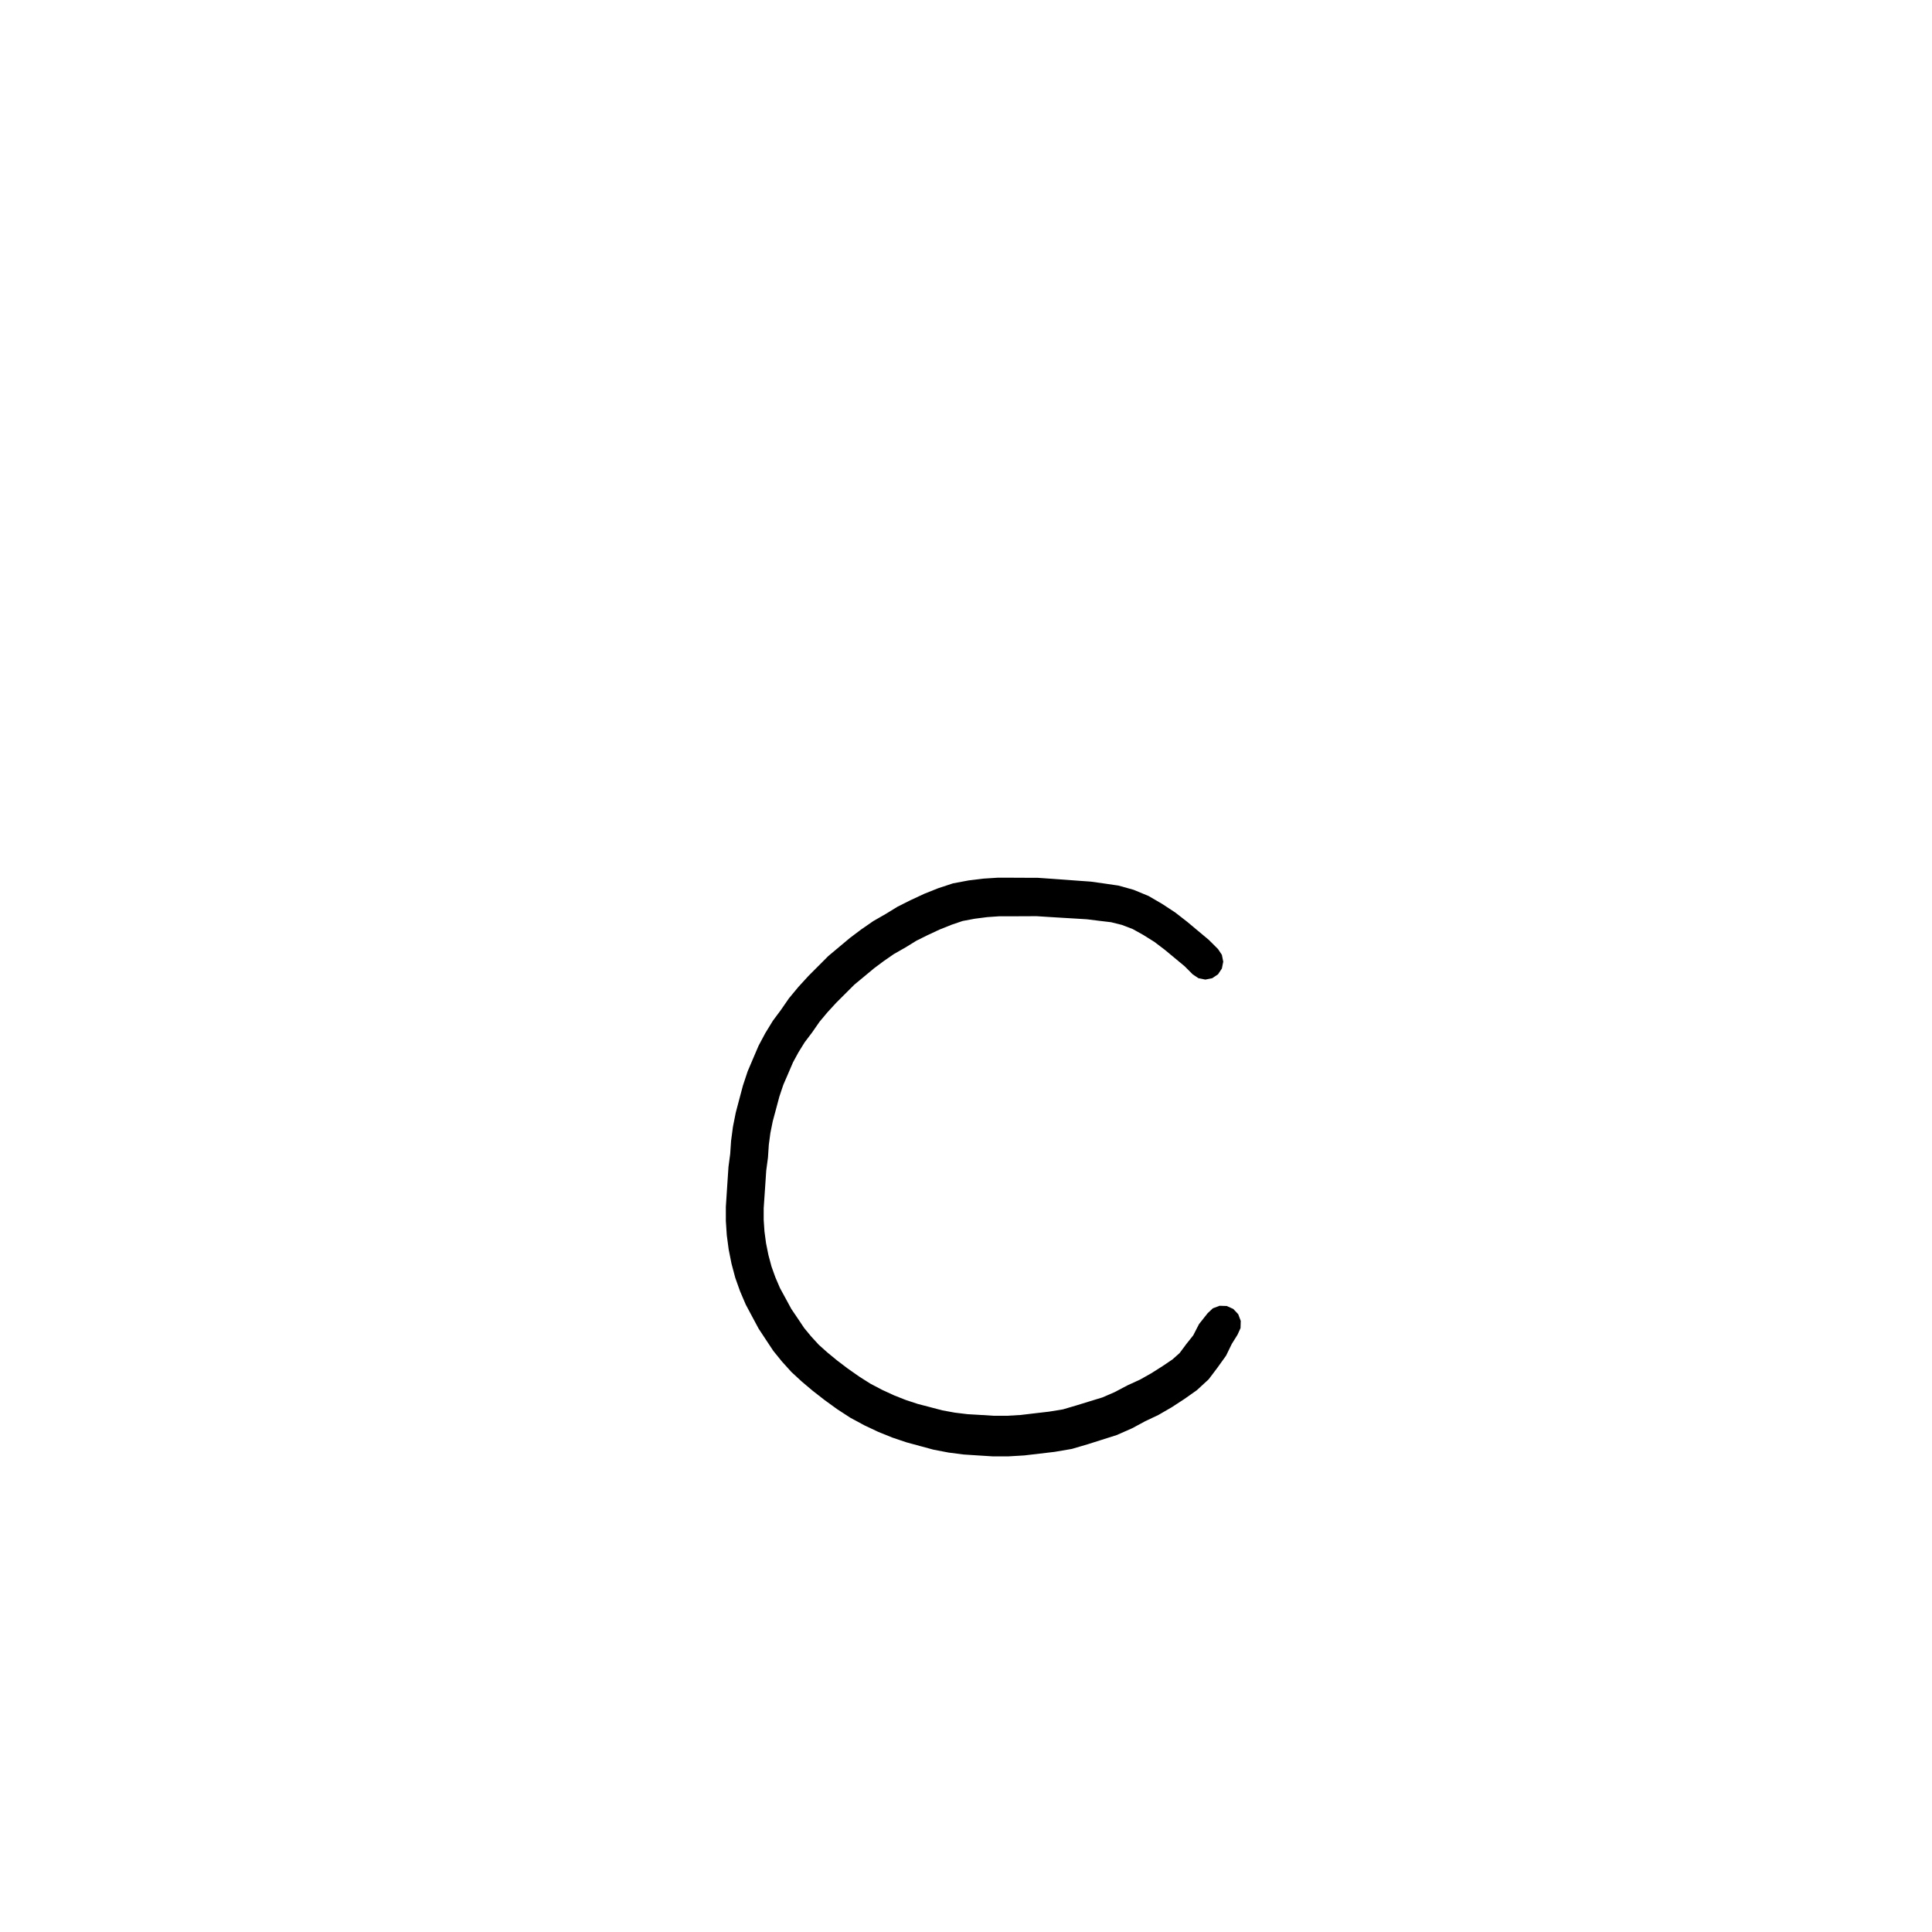
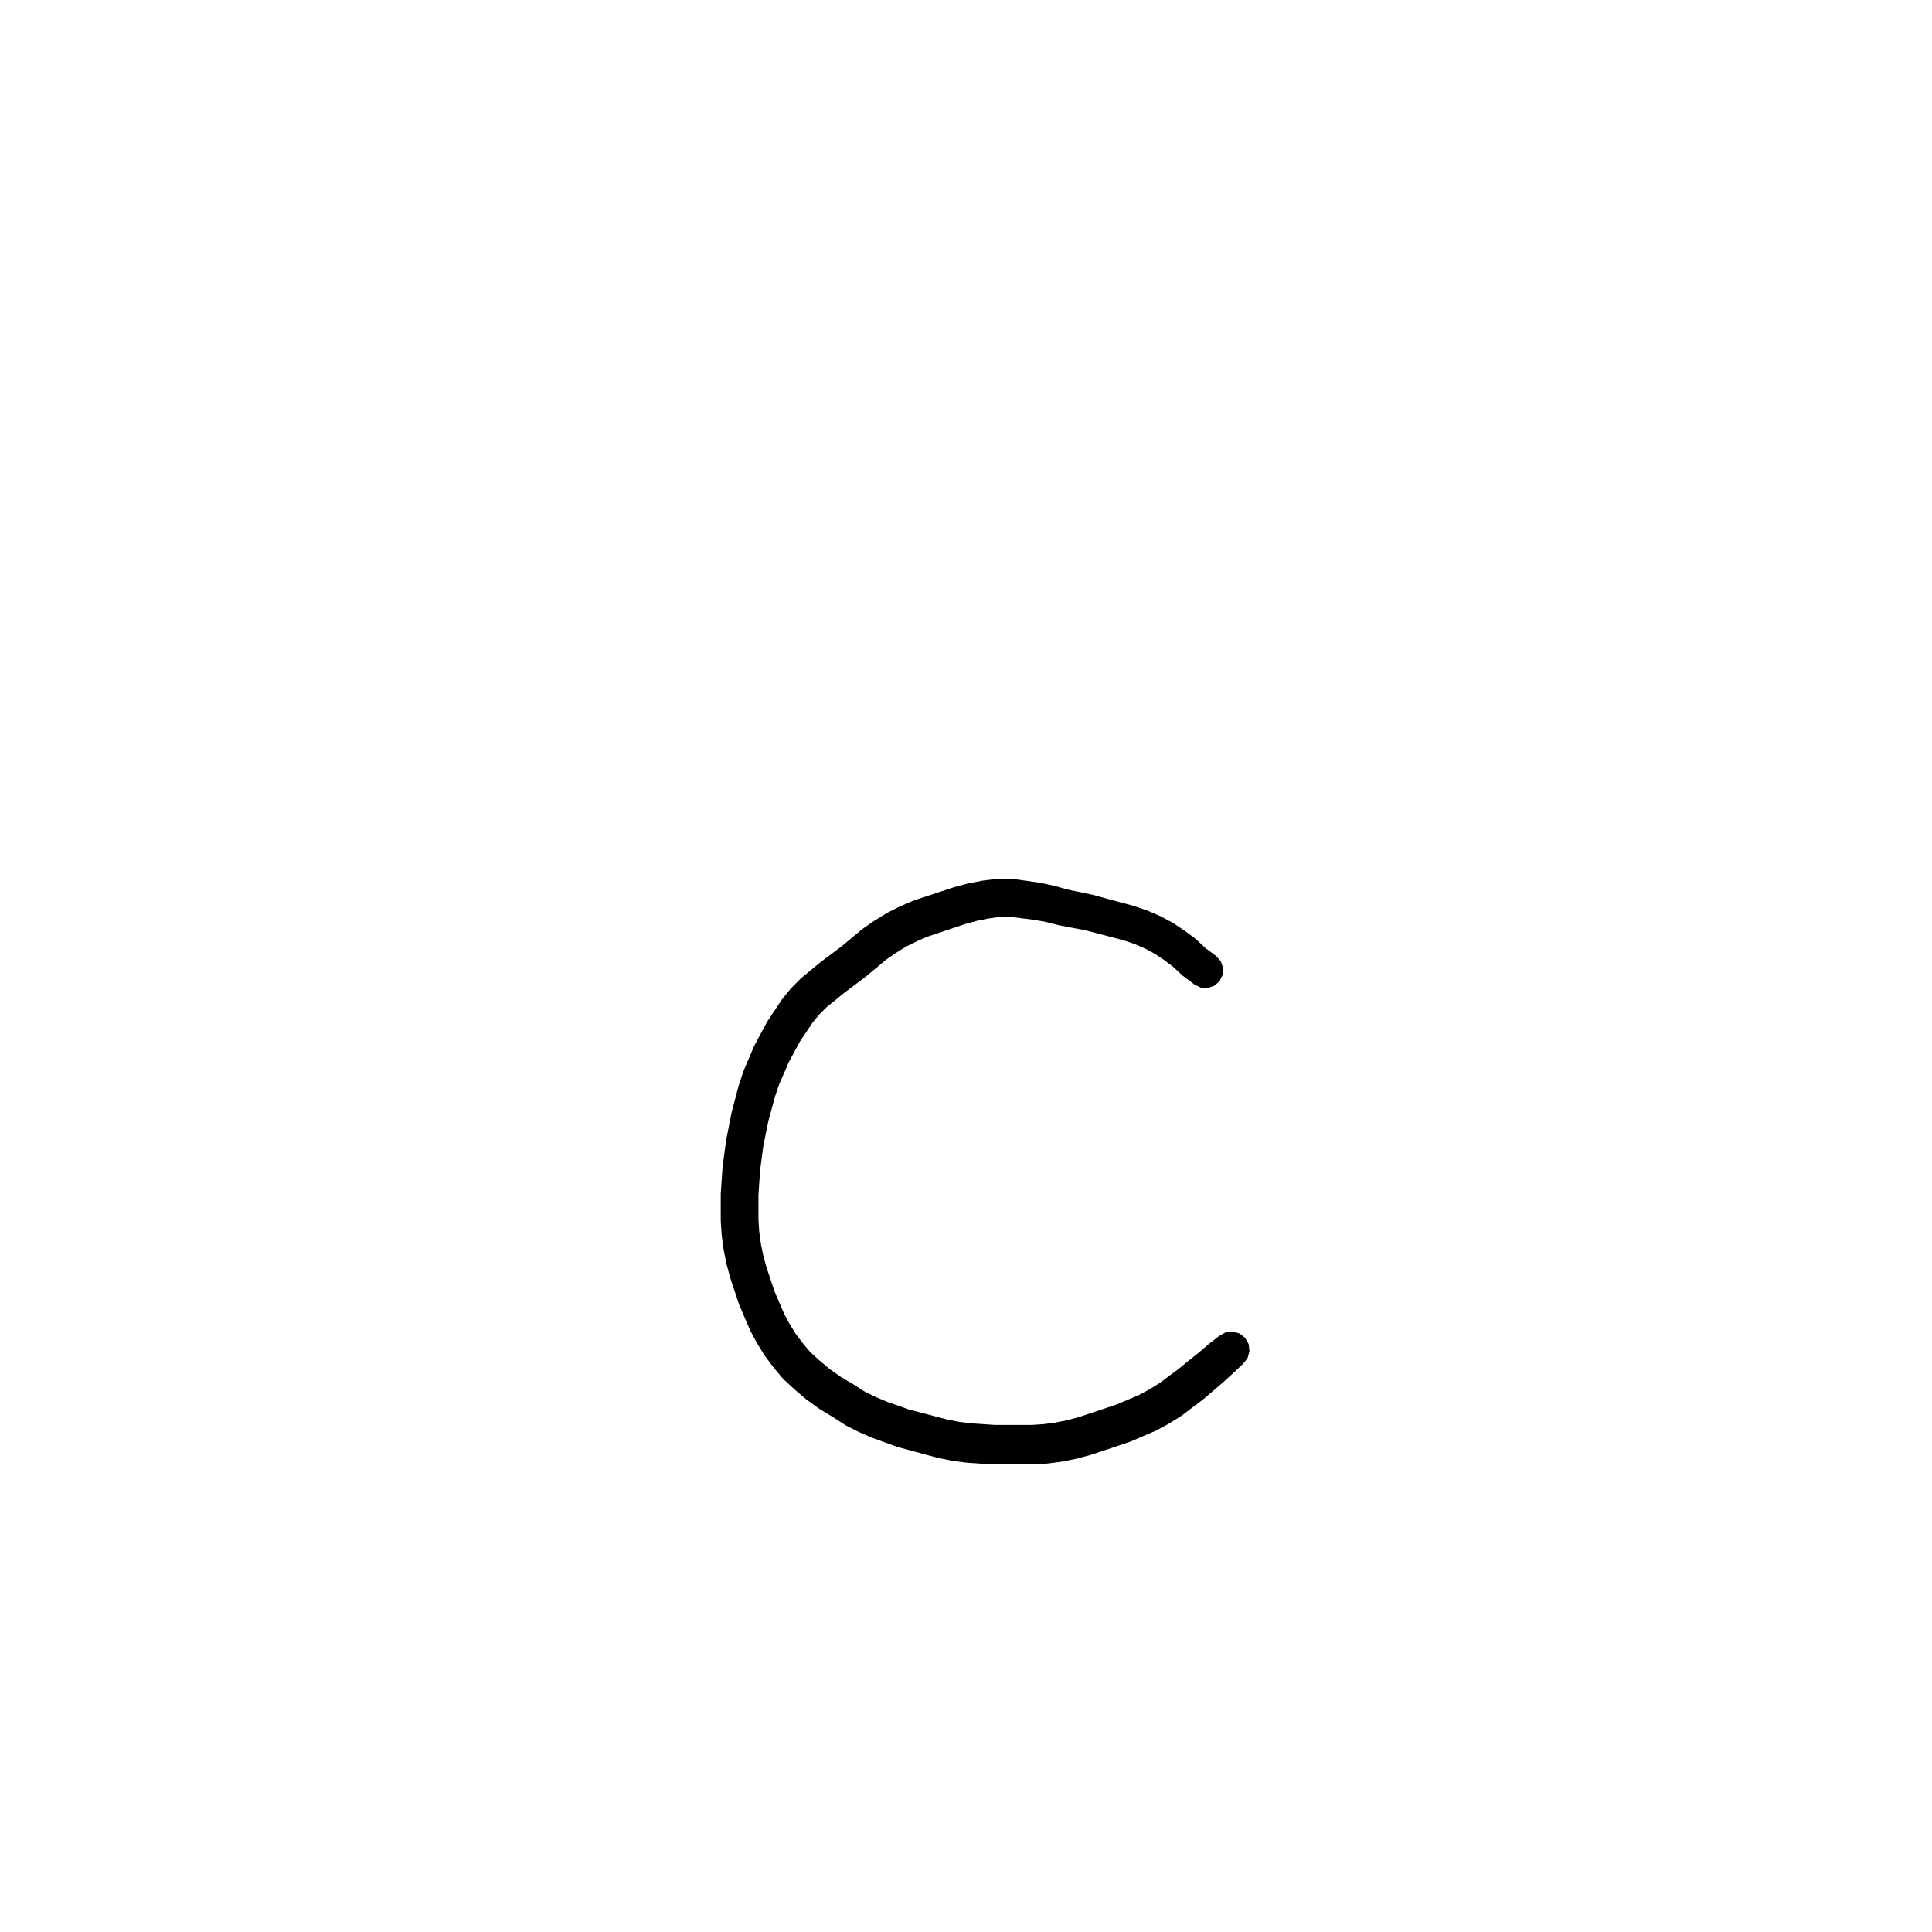
<svg xmlns="http://www.w3.org/2000/svg" viewBox="0 0 300 300" width="300" height="300">
-   <path d="M 189.13 147.365 L 187.695 145.935 L 185.998 144.517 L 184.351 143.139 L 182.481 141.685 L 180.459 140.358 L 178.358 139.133 L 176.02 138.166 L 173.672 137.512 L 171.48 137.192 L 169.377 136.897 L 167.272 136.747 L 165.264 136.597 L 163.256 136.453 L 161.148 136.307 L 159.04 136.3 L 157.031 136.29 L 154.922 136.289 L 152.724 136.43 L 150.406 136.713 L 147.974 137.169 L 145.68 137.925 L 143.509 138.791 L 141.388 139.78 L 139.36 140.798 L 137.546 141.912 L 135.602 143.027 L 133.707 144.339 L 131.992 145.63 L 130.329 147.02 L 128.621 148.451 L 127.053 150.022 L 125.535 151.544 L 123.973 153.25 L 122.506 155.02 L 121.259 156.826 L 120.012 158.502 L 118.83 160.433 L 117.795 162.373 L 116.941 164.368 L 116.094 166.361 L 115.361 168.57 L 114.803 170.668 L 114.248 172.767 L 113.812 174.962 L 113.52 177.162 L 113.386 179.171 L 113.118 181.18 L 112.977 183.286 L 112.846 185.295 L 112.709 187.402 L 112.71 189.607 L 112.856 191.81 L 113.148 194.01 L 113.584 196.205 L 114.173 198.418 L 114.913 200.497 L 115.801 202.575 L 116.794 204.437 L 117.793 206.302 L 118.932 208.033 L 120.08 209.764 L 121.421 211.418 L 122.902 213.057 L 124.521 214.548 L 126.215 215.976 L 128.036 217.395 L 130.004 218.822 L 132.042 220.148 L 134.225 221.326 L 136.383 222.344 L 138.554 223.222 L 140.736 223.959 L 142.835 224.531 L 144.958 225.105 L 147.306 225.555 L 149.639 225.855 L 151.879 226.001 L 154.123 226.142 L 156.588 226.143 L 159.049 225.998 L 161.418 225.721 L 163.772 225.442 L 166.438 224.988 L 168.924 224.256 L 171.091 223.57 L 173.396 222.837 L 175.8 221.779 L 177.84 220.679 L 179.881 219.712 L 181.933 218.525 L 183.909 217.236 L 185.843 215.872 L 187.674 214.188 L 189.057 212.356 L 190.384 210.505 L 191.277 208.672 L 192.17 207.242 L 192.629 206.225 L 192.663 205.11 L 192.269 204.067 L 191.505 203.254 L 190.489 202.796 L 189.374 202.761 L 188.331 203.155 L 187.518 203.919 L 186.179 205.613 L 185.285 207.352 L 184.202 208.715 L 183.174 210.097 L 182.059 211.092 L 180.511 212.139 L 178.737 213.26 L 177.039 214.217 L 175.062 215.124 L 173.084 216.167 L 171.202 216.985 L 169.222 217.591 L 167.103 218.244 L 165.035 218.851 L 162.88 219.201 L 160.681 219.457 L 158.495 219.716 L 156.403 219.839 L 154.314 219.84 L 152.272 219.713 L 150.227 219.592 L 148.274 219.356 L 146.336 219.002 L 144.442 218.505 L 142.523 218.005 L 140.688 217.403 L 138.84 216.674 L 136.98 215.817 L 135.146 214.852 L 133.434 213.767 L 131.651 212.515 L 129.991 211.256 L 128.47 210.006 L 127.142 208.818 L 125.945 207.511 L 124.876 206.219 L 123.881 204.734 L 122.877 203.251 L 122 201.634 L 121.118 200.015 L 120.4 198.342 L 119.8 196.672 L 119.317 194.867 L 118.95 193.043 L 118.707 191.225 L 118.585 189.411 L 118.586 187.598 L 118.717 185.687 L 118.853 183.678 L 118.98 181.766 L 119.248 179.757 L 119.382 177.748 L 119.625 175.931 L 119.993 174.108 L 120.509 172.189 L 121.023 170.269 L 121.629 168.46 L 122.389 166.703 L 123.143 164.948 L 123.983 163.406 L 124.943 161.855 L 126.107 160.316 L 127.271 158.641 L 128.482 157.196 L 129.867 155.688 L 131.295 154.264 L 132.673 152.888 L 134.18 151.641 L 135.731 150.352 L 137.23 149.232 L 138.818 148.134 L 140.624 147.106 L 142.292 146.077 L 144.014 145.22 L 145.911 144.334 L 147.758 143.593 L 149.481 143.01 L 151.335 142.662 L 153.303 142.409 L 155.122 142.283 L 157.031 142.282 L 159.04 142.272 L 160.95 142.264 L 162.86 142.386 L 164.87 142.51 L 166.88 142.628 L 168.792 142.746 L 170.707 142.986 L 172.534 143.202 L 174.203 143.619 L 175.883 144.26 L 177.532 145.178 L 179.26 146.261 L 180.873 147.486 L 182.44 148.786 L 183.957 150.047 L 185.2 151.295 L 186.102 151.898 L 187.165 152.109 L 188.229 151.898 L 189.13 151.295 L 189.732 150.394 L 189.944 149.33 L 189.732 148.267 Z" fill="black" fill-rule="nonzero" />
+   <path d="M 188.832 148.447 L 187.158 147.196 L 185.736 145.862 L 183.95 144.518 L 182.166 143.332 L 180.201 142.273 L 178.106 141.375 L 175.911 140.638 L 173.821 140.076 L 171.814 139.531 L 169.723 138.959 L 167.631 138.517 L 165.715 138.115 L 163.713 137.548 L 161.528 137.083 L 159.428 136.78 L 157.227 136.476 L 154.825 136.46 L 152.524 136.754 L 150.327 137.186 L 148.137 137.763 L 146.04 138.456 L 144.029 139.119 L 141.904 139.826 L 139.829 140.713 L 137.759 141.747 L 135.832 142.929 L 133.917 144.257 L 132.204 145.68 L 130.654 146.97 L 129.108 148.126 L 127.452 149.37 L 125.931 150.619 L 124.35 151.928 L 122.805 153.485 L 121.419 155.192 L 120.269 156.921 L 119.127 158.65 L 118.124 160.513 L 117.129 162.375 L 116.275 164.37 L 115.43 166.363 L 114.701 168.573 L 114.149 170.672 L 113.598 172.772 L 113.183 174.873 L 112.767 176.975 L 112.483 179.078 L 112.201 181.182 L 112.057 183.287 L 111.917 185.394 L 111.915 187.5 L 111.918 189.606 L 112.065 191.809 L 112.357 194.008 L 112.794 196.201 L 113.376 198.387 L 114.072 200.481 L 114.78 202.603 L 115.63 204.593 L 116.485 206.586 L 117.521 208.522 L 118.705 210.45 L 120.031 212.233 L 121.545 214.054 L 123.331 215.709 L 125.205 217.304 L 127.269 218.793 L 129.335 220.046 L 131.298 221.316 L 133.395 222.379 L 135.434 223.262 L 137.395 223.972 L 139.389 224.69 L 141.513 225.267 L 143.52 225.811 L 145.621 226.376 L 147.821 226.821 L 150.029 227.118 L 152.139 227.261 L 154.25 227.399 L 156.362 227.4 L 158.371 227.4 L 160.482 227.399 L 162.694 227.253 L 164.903 226.961 L 167.105 226.521 L 169.299 225.937 L 171.397 225.239 L 173.405 224.568 L 175.531 223.854 L 177.526 222.999 L 179.522 222.137 L 181.463 221.09 L 183.392 219.892 L 185.108 218.597 L 186.774 217.337 L 188.429 215.937 L 190.042 214.539 L 191.555 213.163 L 193.036 211.76 L 193.723 210.887 L 194.022 209.817 L 193.89 208.713 L 193.345 207.745 L 192.471 207.059 L 191.401 206.759 L 190.298 206.891 L 189.33 207.436 L 187.686 208.712 L 186.164 210.015 L 184.562 211.295 L 183.003 212.574 L 181.454 213.725 L 179.957 214.84 L 178.403 215.785 L 176.862 216.613 L 175.108 217.358 L 173.353 218.111 L 171.461 218.736 L 169.452 219.404 L 167.531 220.045 L 165.708 220.532 L 163.892 220.896 L 162.083 221.139 L 160.277 221.262 L 158.371 221.261 L 156.362 221.261 L 154.455 221.262 L 152.548 221.132 L 150.64 221.007 L 148.83 220.768 L 147.013 220.409 L 145.096 219.904 L 143.085 219.375 L 141.191 218.882 L 139.435 218.26 L 137.646 217.63 L 135.935 216.907 L 134.282 216.095 L 132.496 214.954 L 130.543 213.796 L 128.858 212.607 L 127.25 211.255 L 125.821 209.964 L 124.657 208.571 L 123.572 207.14 L 122.613 205.585 L 121.774 204.039 L 121.022 202.282 L 120.264 200.522 L 119.634 198.627 L 118.99 196.703 L 118.5 194.87 L 118.134 193.045 L 117.891 191.227 L 117.77 189.411 L 117.772 187.5 L 117.771 185.589 L 117.898 183.677 L 118.022 181.764 L 118.276 179.85 L 118.528 177.935 L 118.915 176.02 L 119.304 174.103 L 119.825 172.185 L 120.344 170.266 L 120.954 168.458 L 121.716 166.702 L 122.469 164.946 L 123.349 163.326 L 124.221 161.707 L 125.222 160.222 L 126.215 158.737 L 127.24 157.497 L 128.374 156.376 L 129.739 155.273 L 131.164 154.113 L 132.722 152.945 L 134.391 151.69 L 136.055 150.302 L 137.556 149.046 L 139.124 147.964 L 140.679 147.003 L 142.359 146.162 L 144.034 145.441 L 145.926 144.81 L 147.933 144.134 L 149.854 143.487 L 151.682 142.993 L 153.502 142.621 L 155.22 142.379 L 156.835 142.363 L 158.653 142.595 L 160.57 142.828 L 162.403 143.166 L 164.419 143.671 L 166.52 144.072 L 168.446 144.434 L 170.373 144.933 L 172.385 145.46 L 174.312 145.969 L 176.135 146.571 L 177.79 147.28 L 179.307 148.097 L 180.738 149.053 L 182.166 150.121 L 183.601 151.465 L 185.498 152.893 L 186.476 153.361 L 187.558 153.42 L 188.581 153.061 L 189.388 152.337 L 189.857 151.359 L 189.916 150.277 L 189.556 149.254 Z" fill="black" fill-rule="nonzero" />
</svg>
